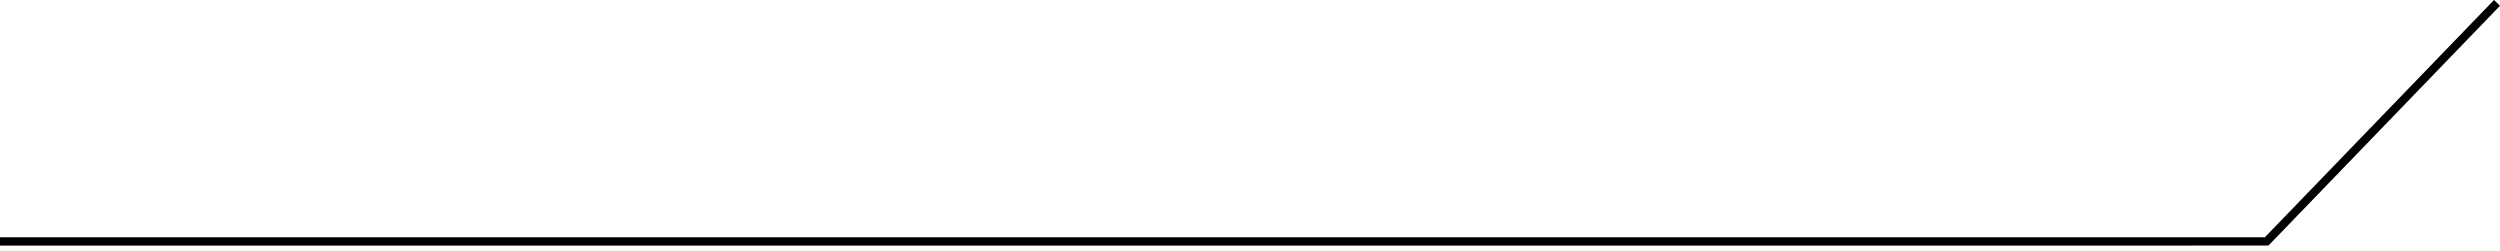
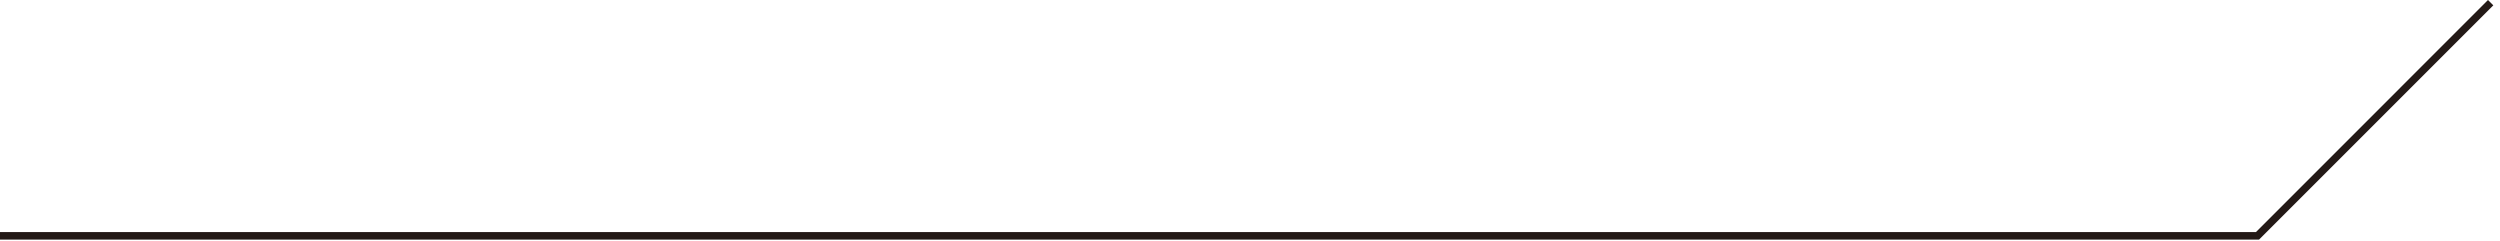
- <svg xmlns="http://www.w3.org/2000/svg" width="300px" height="30px" viewBox="0 0 300 30" version="1.1">
+ <svg xmlns="http://www.w3.org/2000/svg" width="332px" height="32px" viewBox="0 0 332 32" version="1.1">
  <defs />
-   <g id="Symbols" stroke="none" stroke-width="1" fill="none" fill-rule="evenodd">
-     <polygon id="topLeftSight" fill="#000000" transform="translate(149.9995, 14.7345) scale(1, -1) translate(-149.9995, -14.7345) " points="-2.27373675e-13 0 -2.27373675e-13 1 271.788 1 299.28 29.469 299.999 28.775 272.214 0.001" />
+   <g id="Page-1" stroke="none" stroke-width="1" fill="none" fill-rule="evenodd">
+     <g id="Artboard-2" transform="translate(-595, -363)" fill="#231916">
+       <g id="Page-1" transform="translate(592, 312)">
+         <path d="M34.113,51 L34.113,51 L334.113,51 L334.113,52 L34.525,52 L3.707,82.82 L3,82.112 L34.113,51 Z" id="Combined-Shape-Copy" transform="translate(168.5565, 66.91005) scale(-1, -1) translate(-168.5565, -66.91005) " />
+       </g>
+     </g>
  </g>
</svg>
